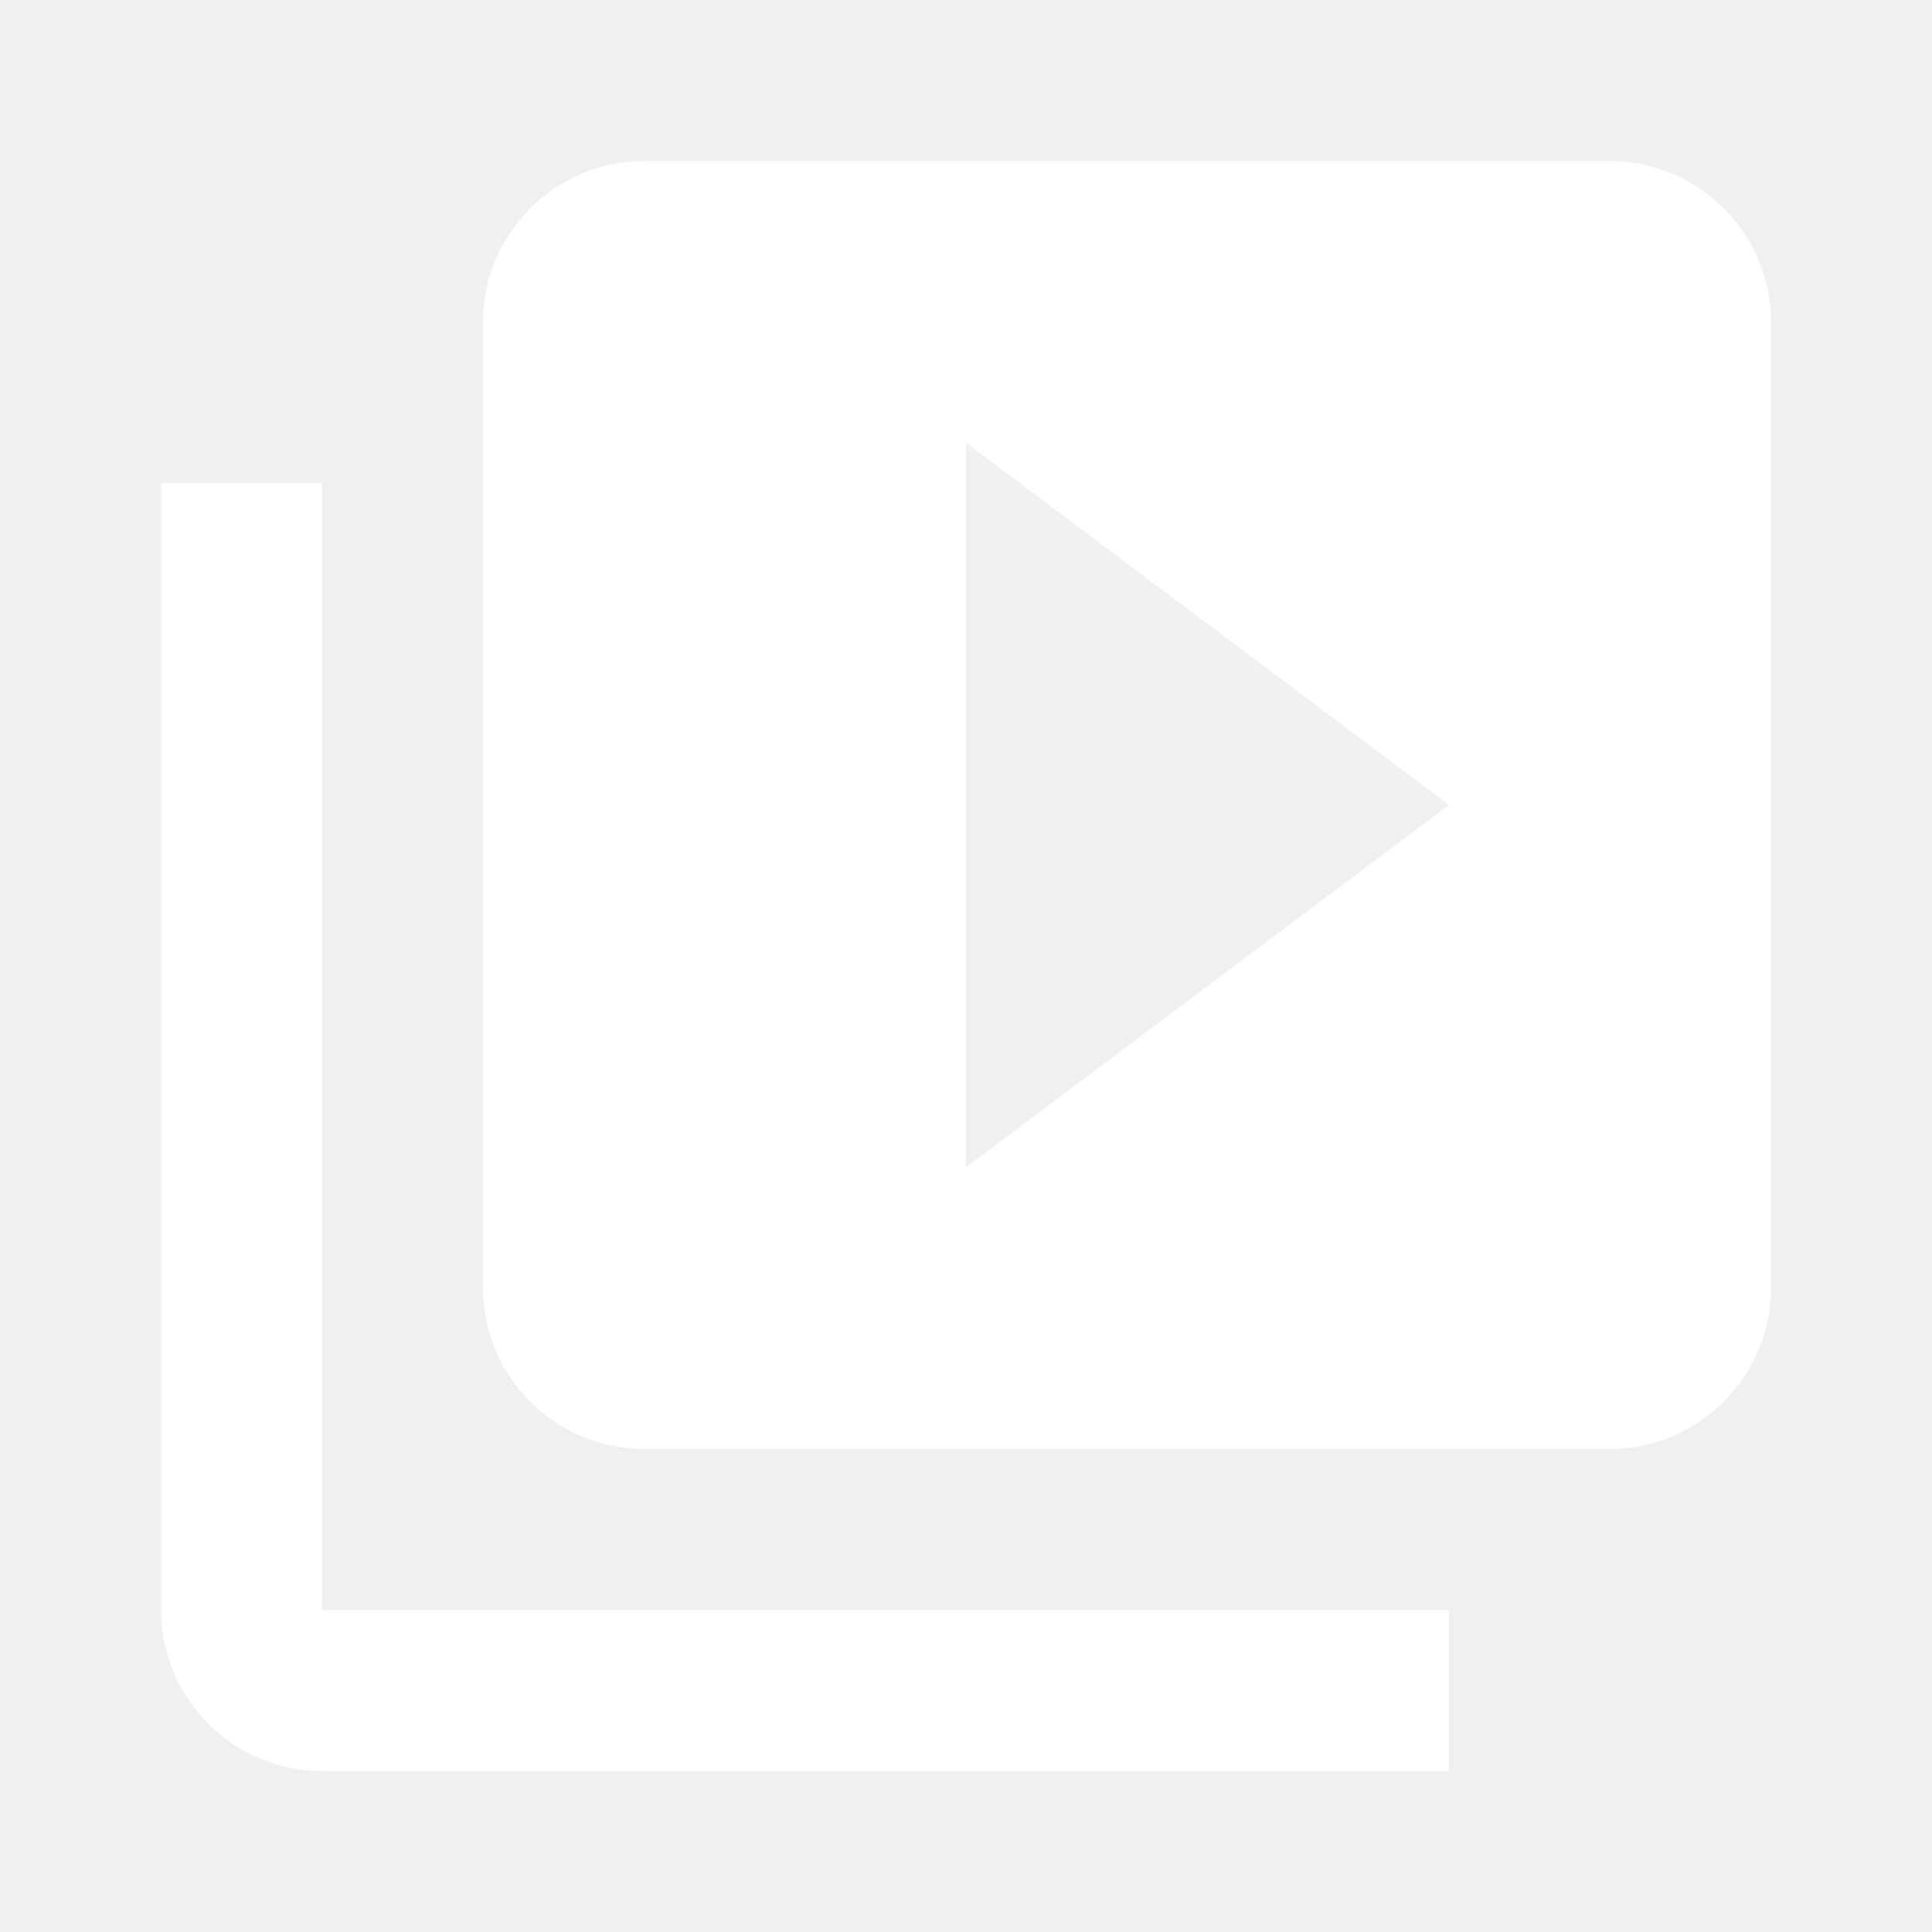
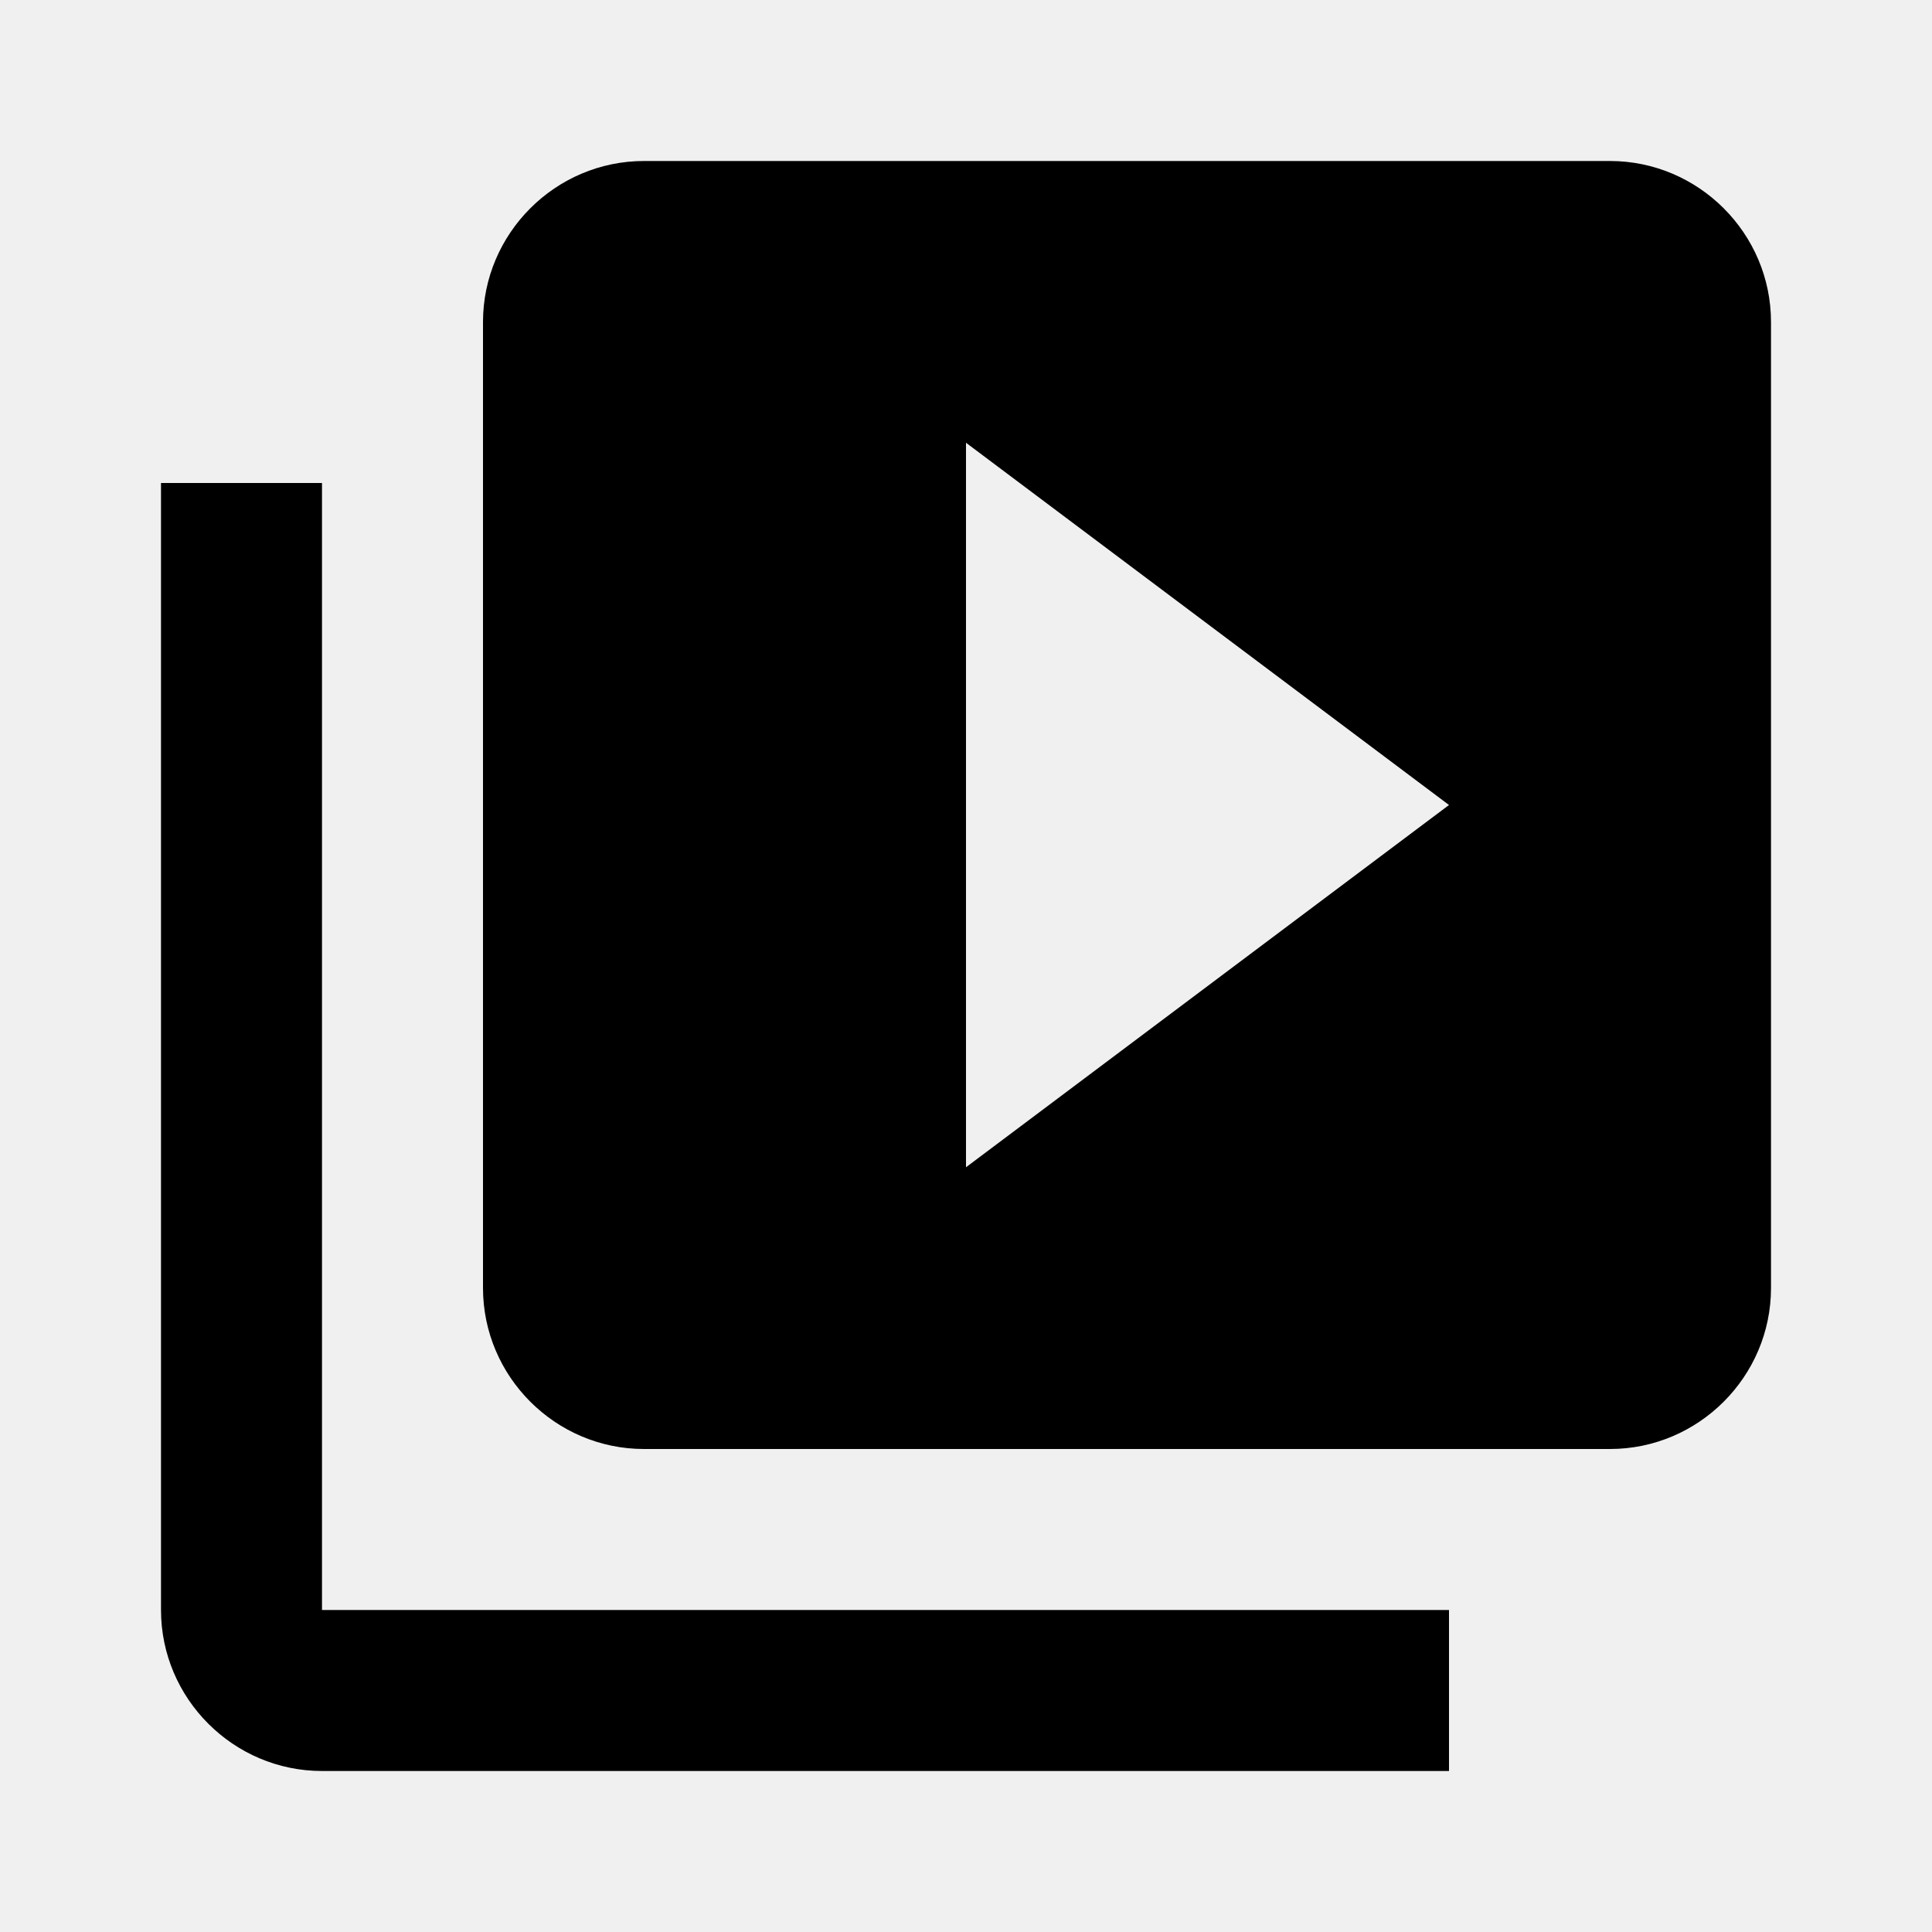
- <svg xmlns="http://www.w3.org/2000/svg" fill="#FFFFFF" height="48" viewBox="0 0 24 24" width="48">
+ <svg xmlns="http://www.w3.org/2000/svg" id="videos" height="48" viewBox="0 0 24 24" width="48">
  <path d="M0 0h24v24H0z" fill="none" />
  <path d="M4 6H2v14c0 1.1.9 2 2 2h14v-2H4V6zm16-4H8c-1.1 0-2 .9-2 2v12c0 1.1.9 2 2 2h12c1.1 0 2-.9 2-2V4c0-1.1-.9-2-2-2zm-8 12.5v-9l6 4.5-6 4.5z" />
</svg>
